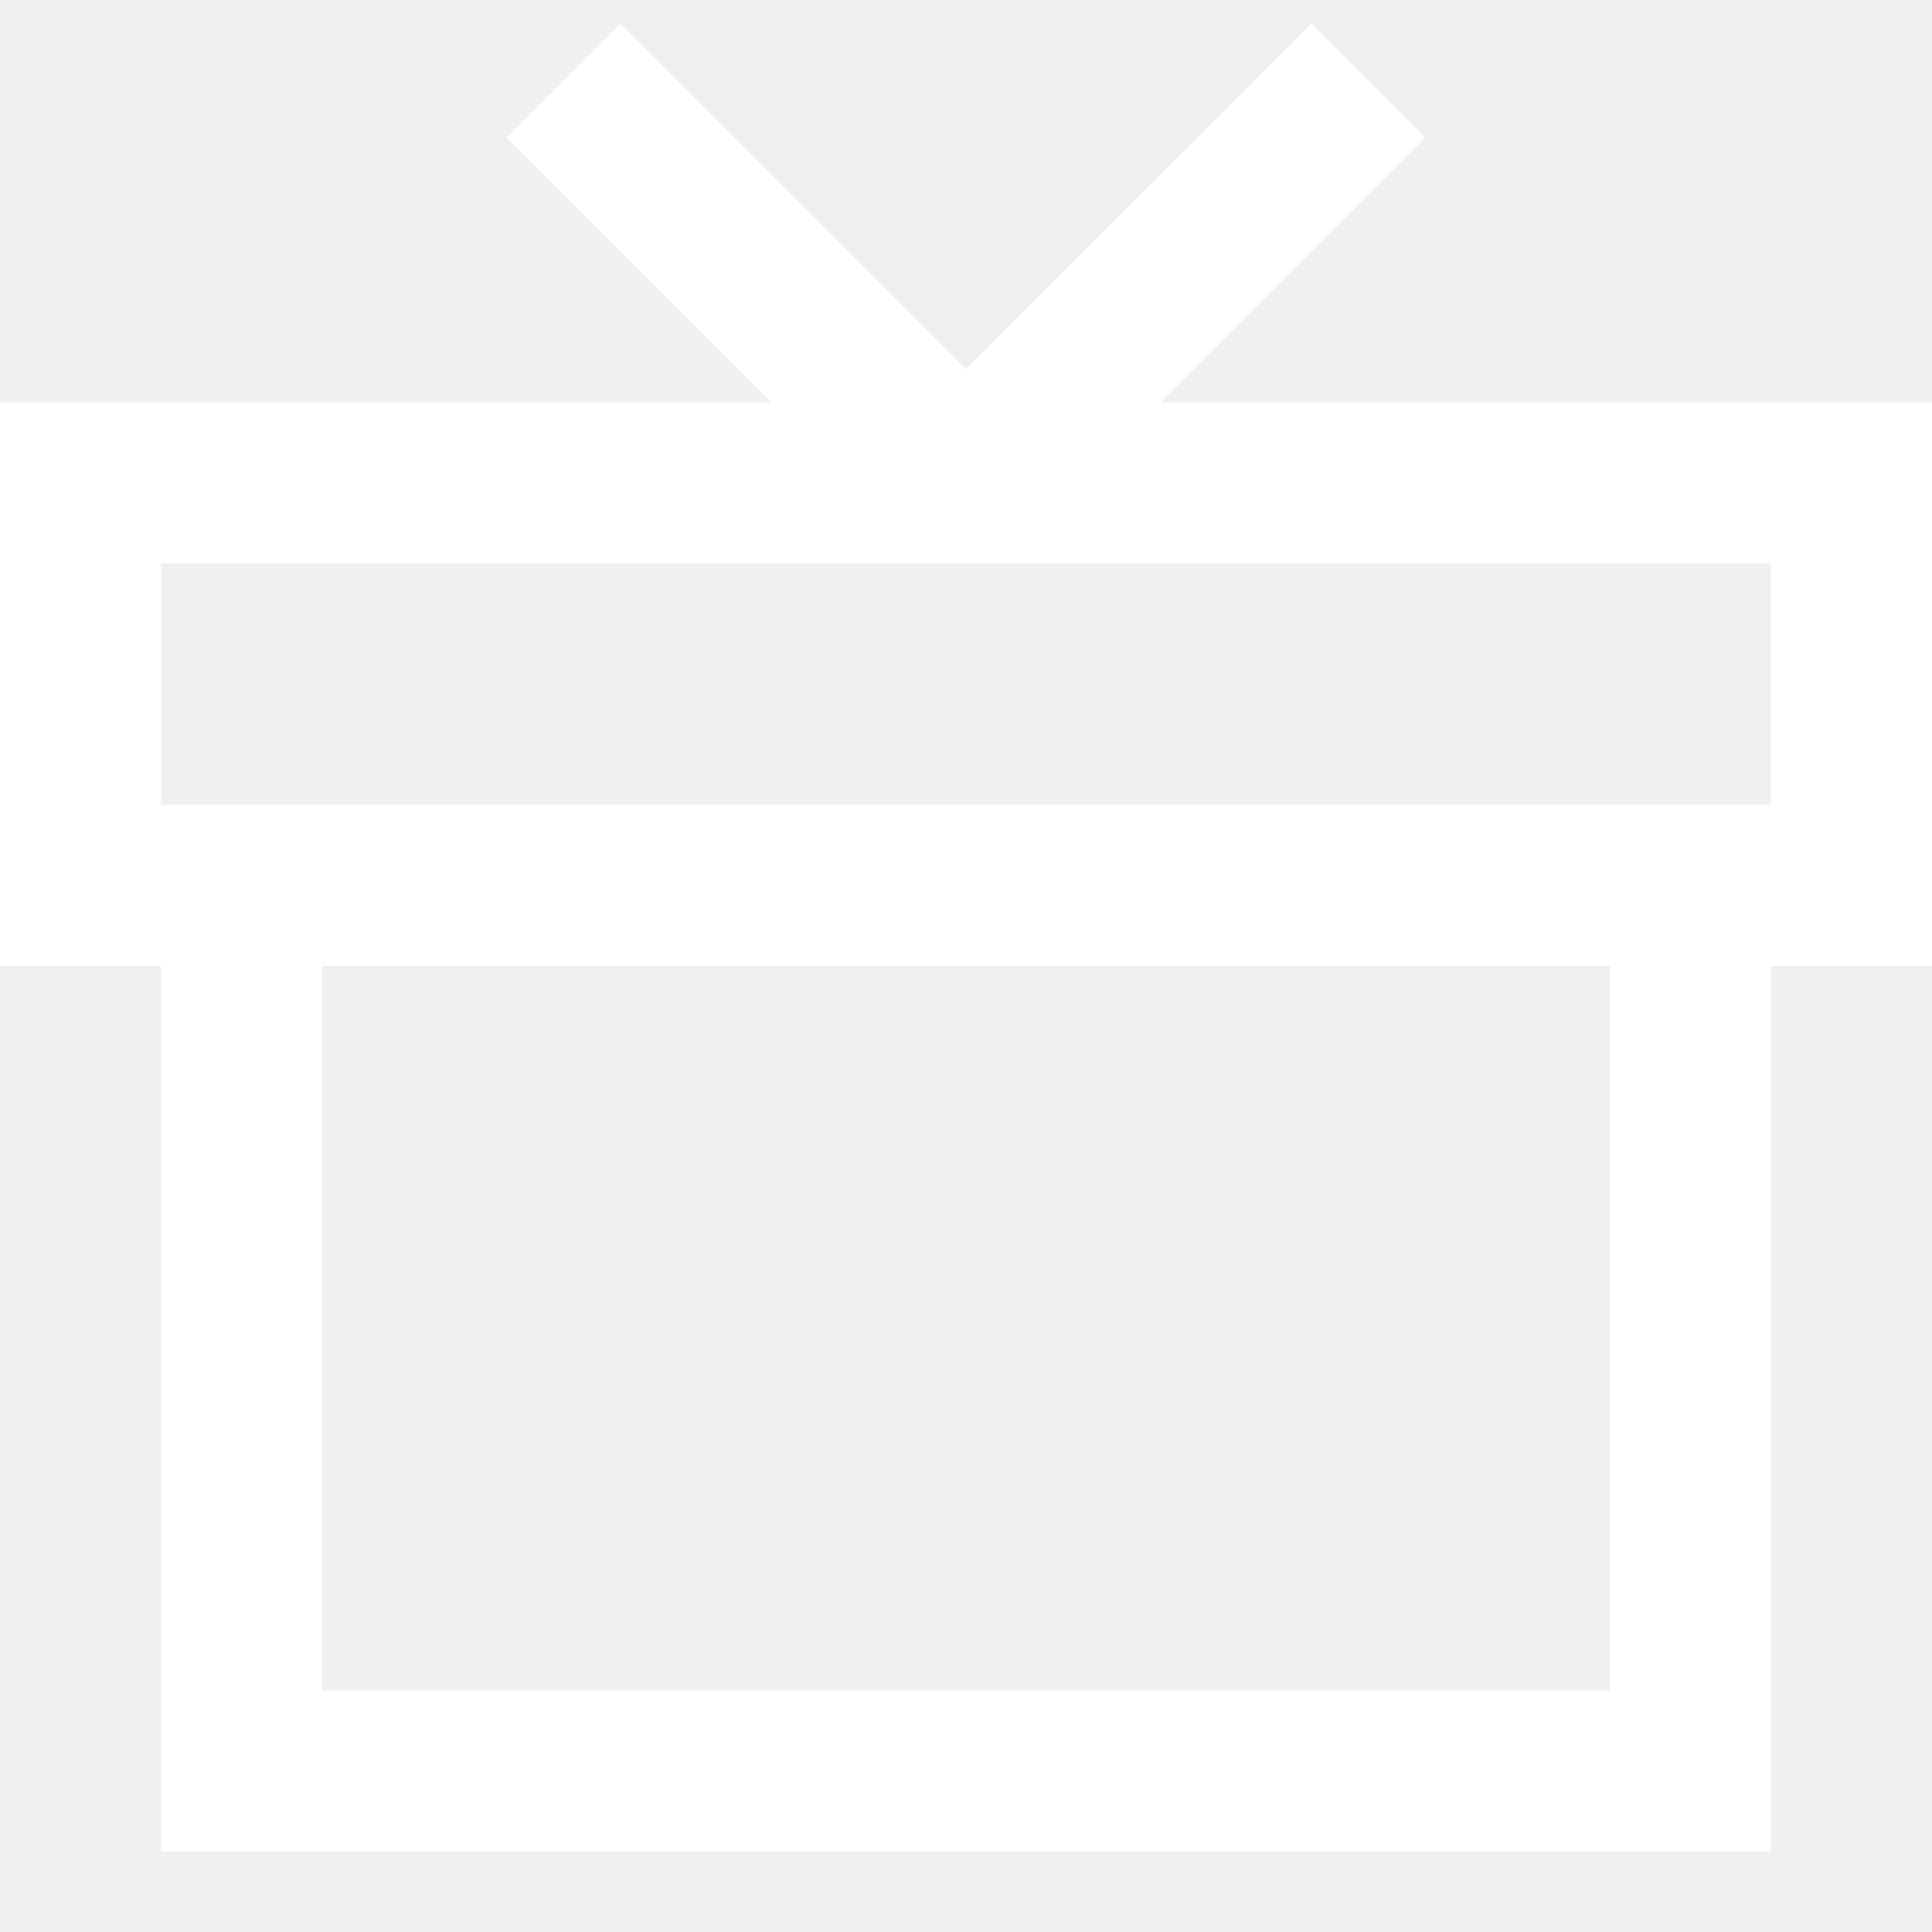
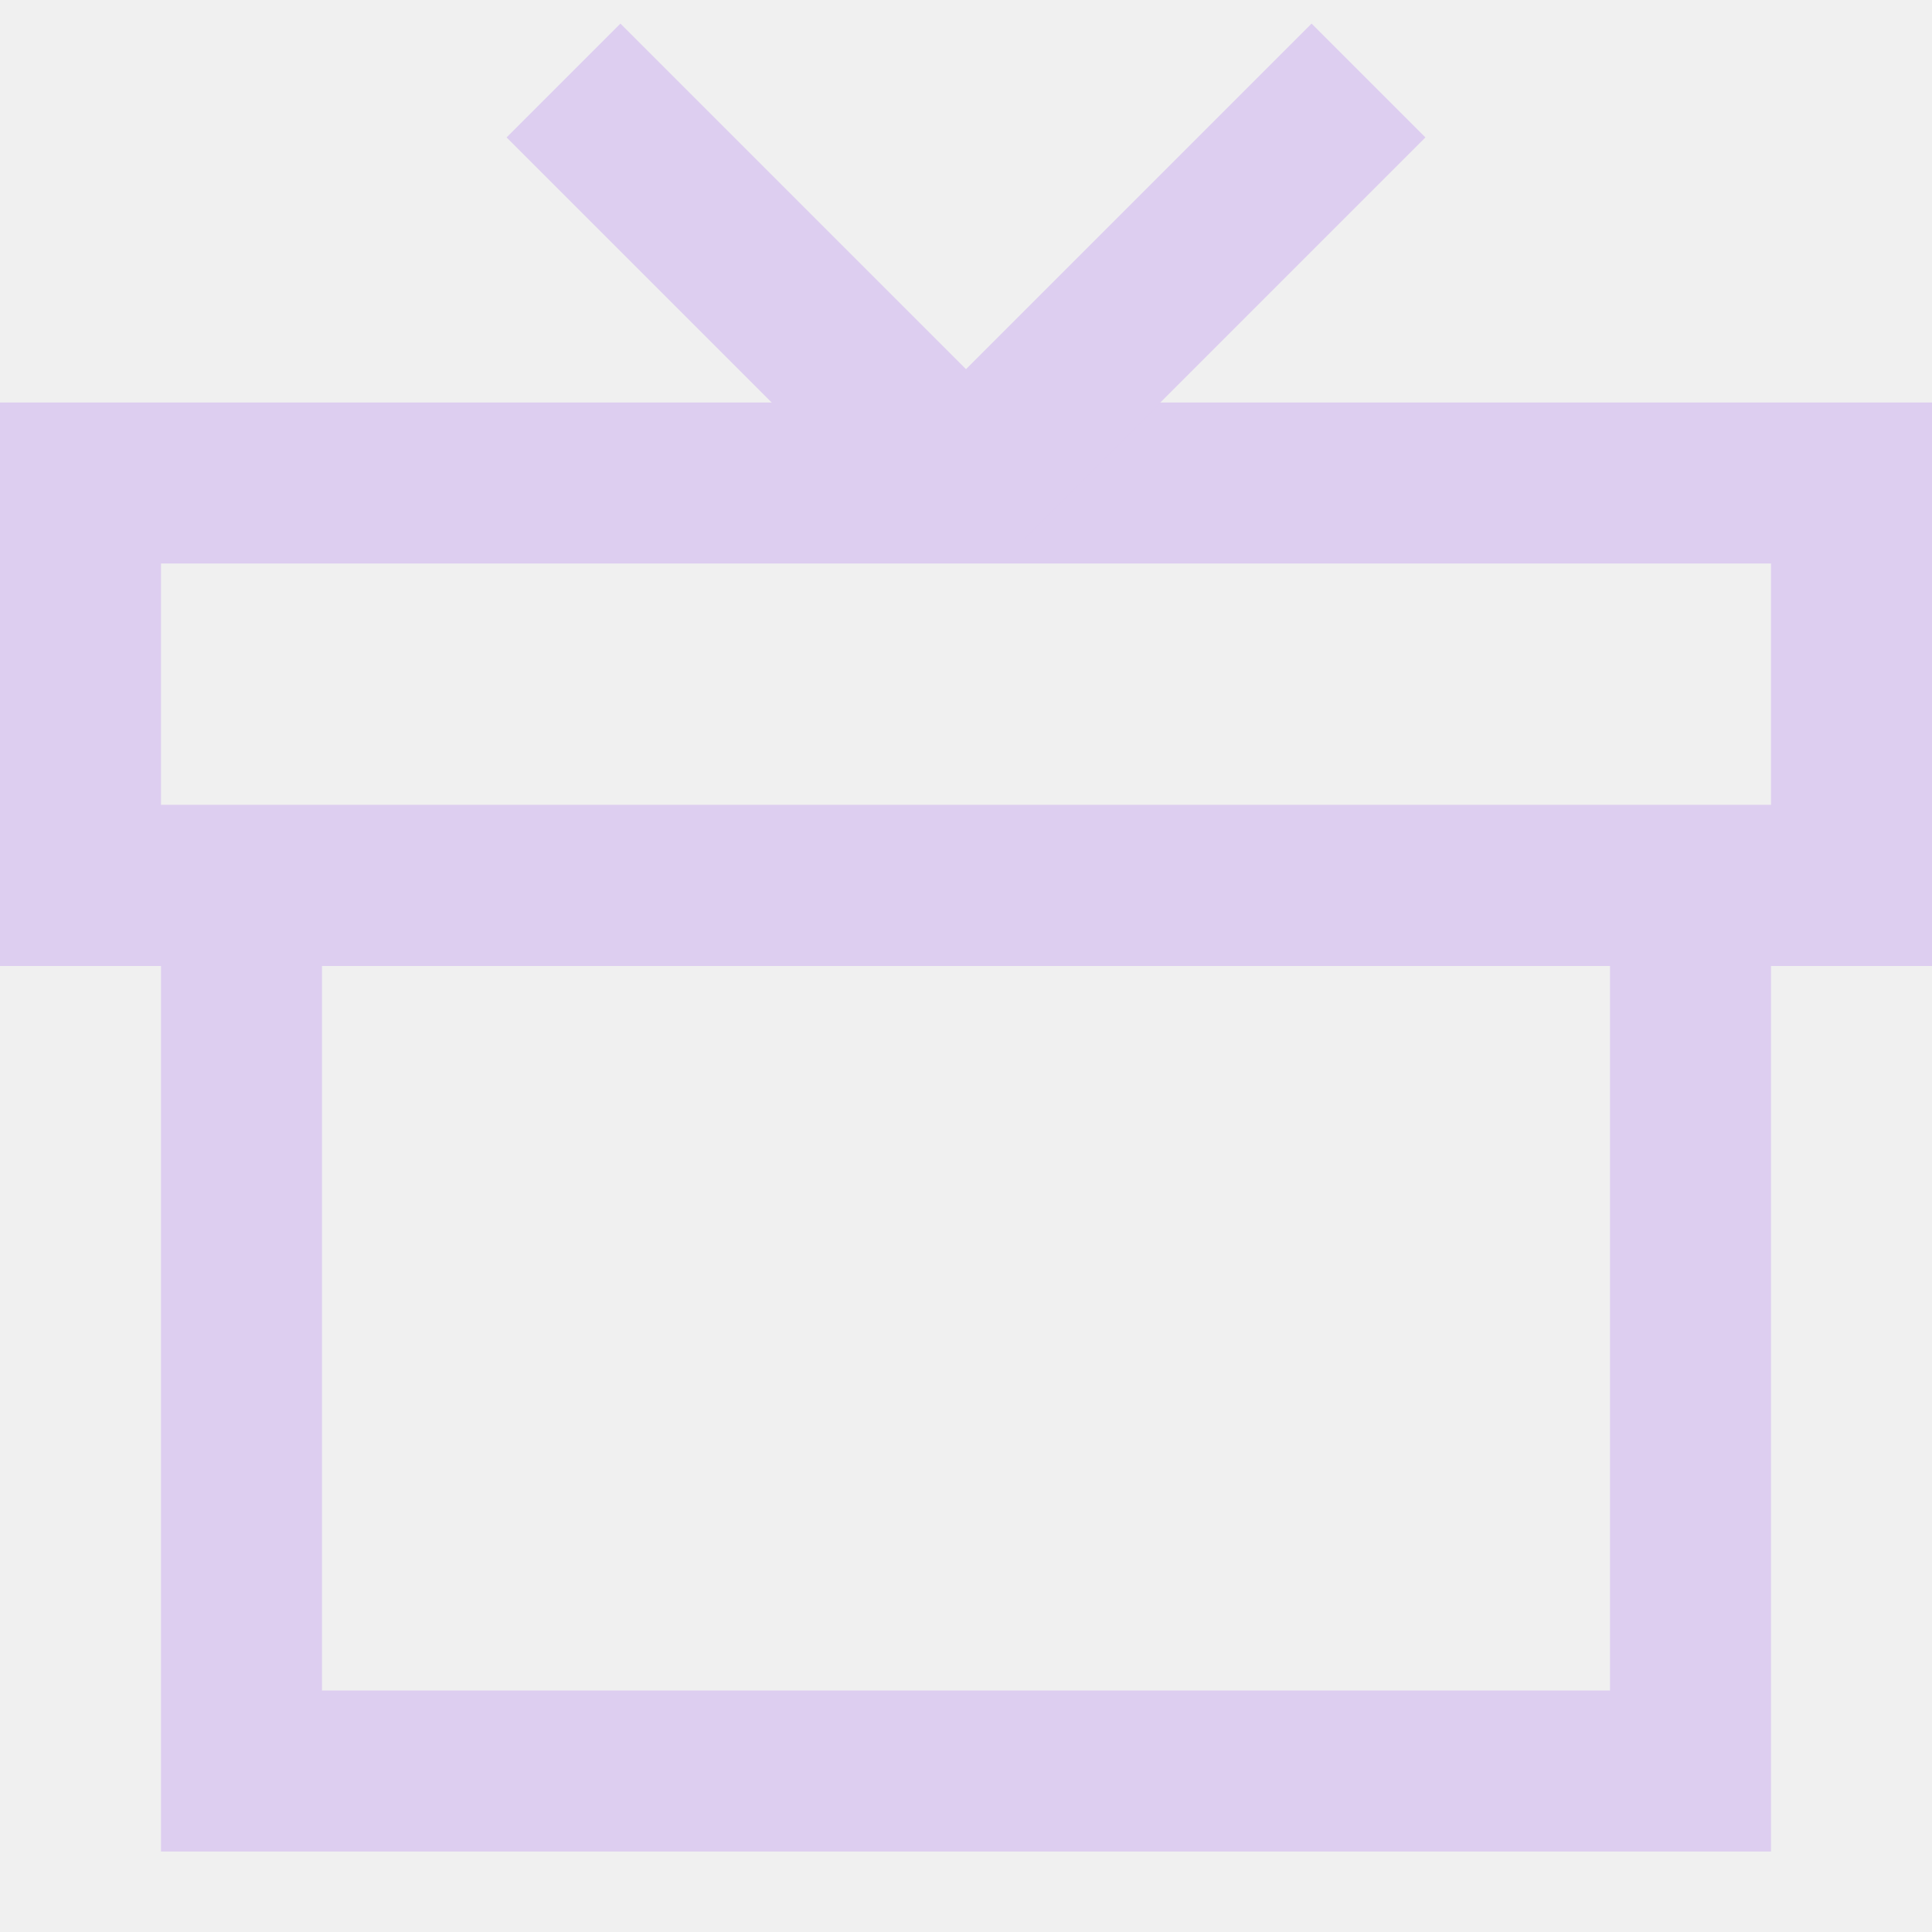
<svg xmlns="http://www.w3.org/2000/svg" width="24" height="24" viewBox="0 0 24 24" fill="none">
-   <rect x="3" y="11" width="18" height="11" stroke="white" stroke-width="2" />
-   <rect x="1" y="6" width="22" height="5" stroke="white" stroke-width="2" />
-   <path d="M7 1L12 6L17 1" stroke="white" stroke-width="2" stroke-linejoin="bevel" />
+   <rect x="3" y="11" width="18" height="11" stroke="#DDCEF0" stroke-width="2" />
+   <rect x="1" y="6" width="22" height="5" stroke="#DDCEF0" stroke-width="2" />
+   <path d="M7 1L12 6L17 1" stroke="#DDCEF0" stroke-width="2" stroke-linejoin="bevel" />
</svg>
